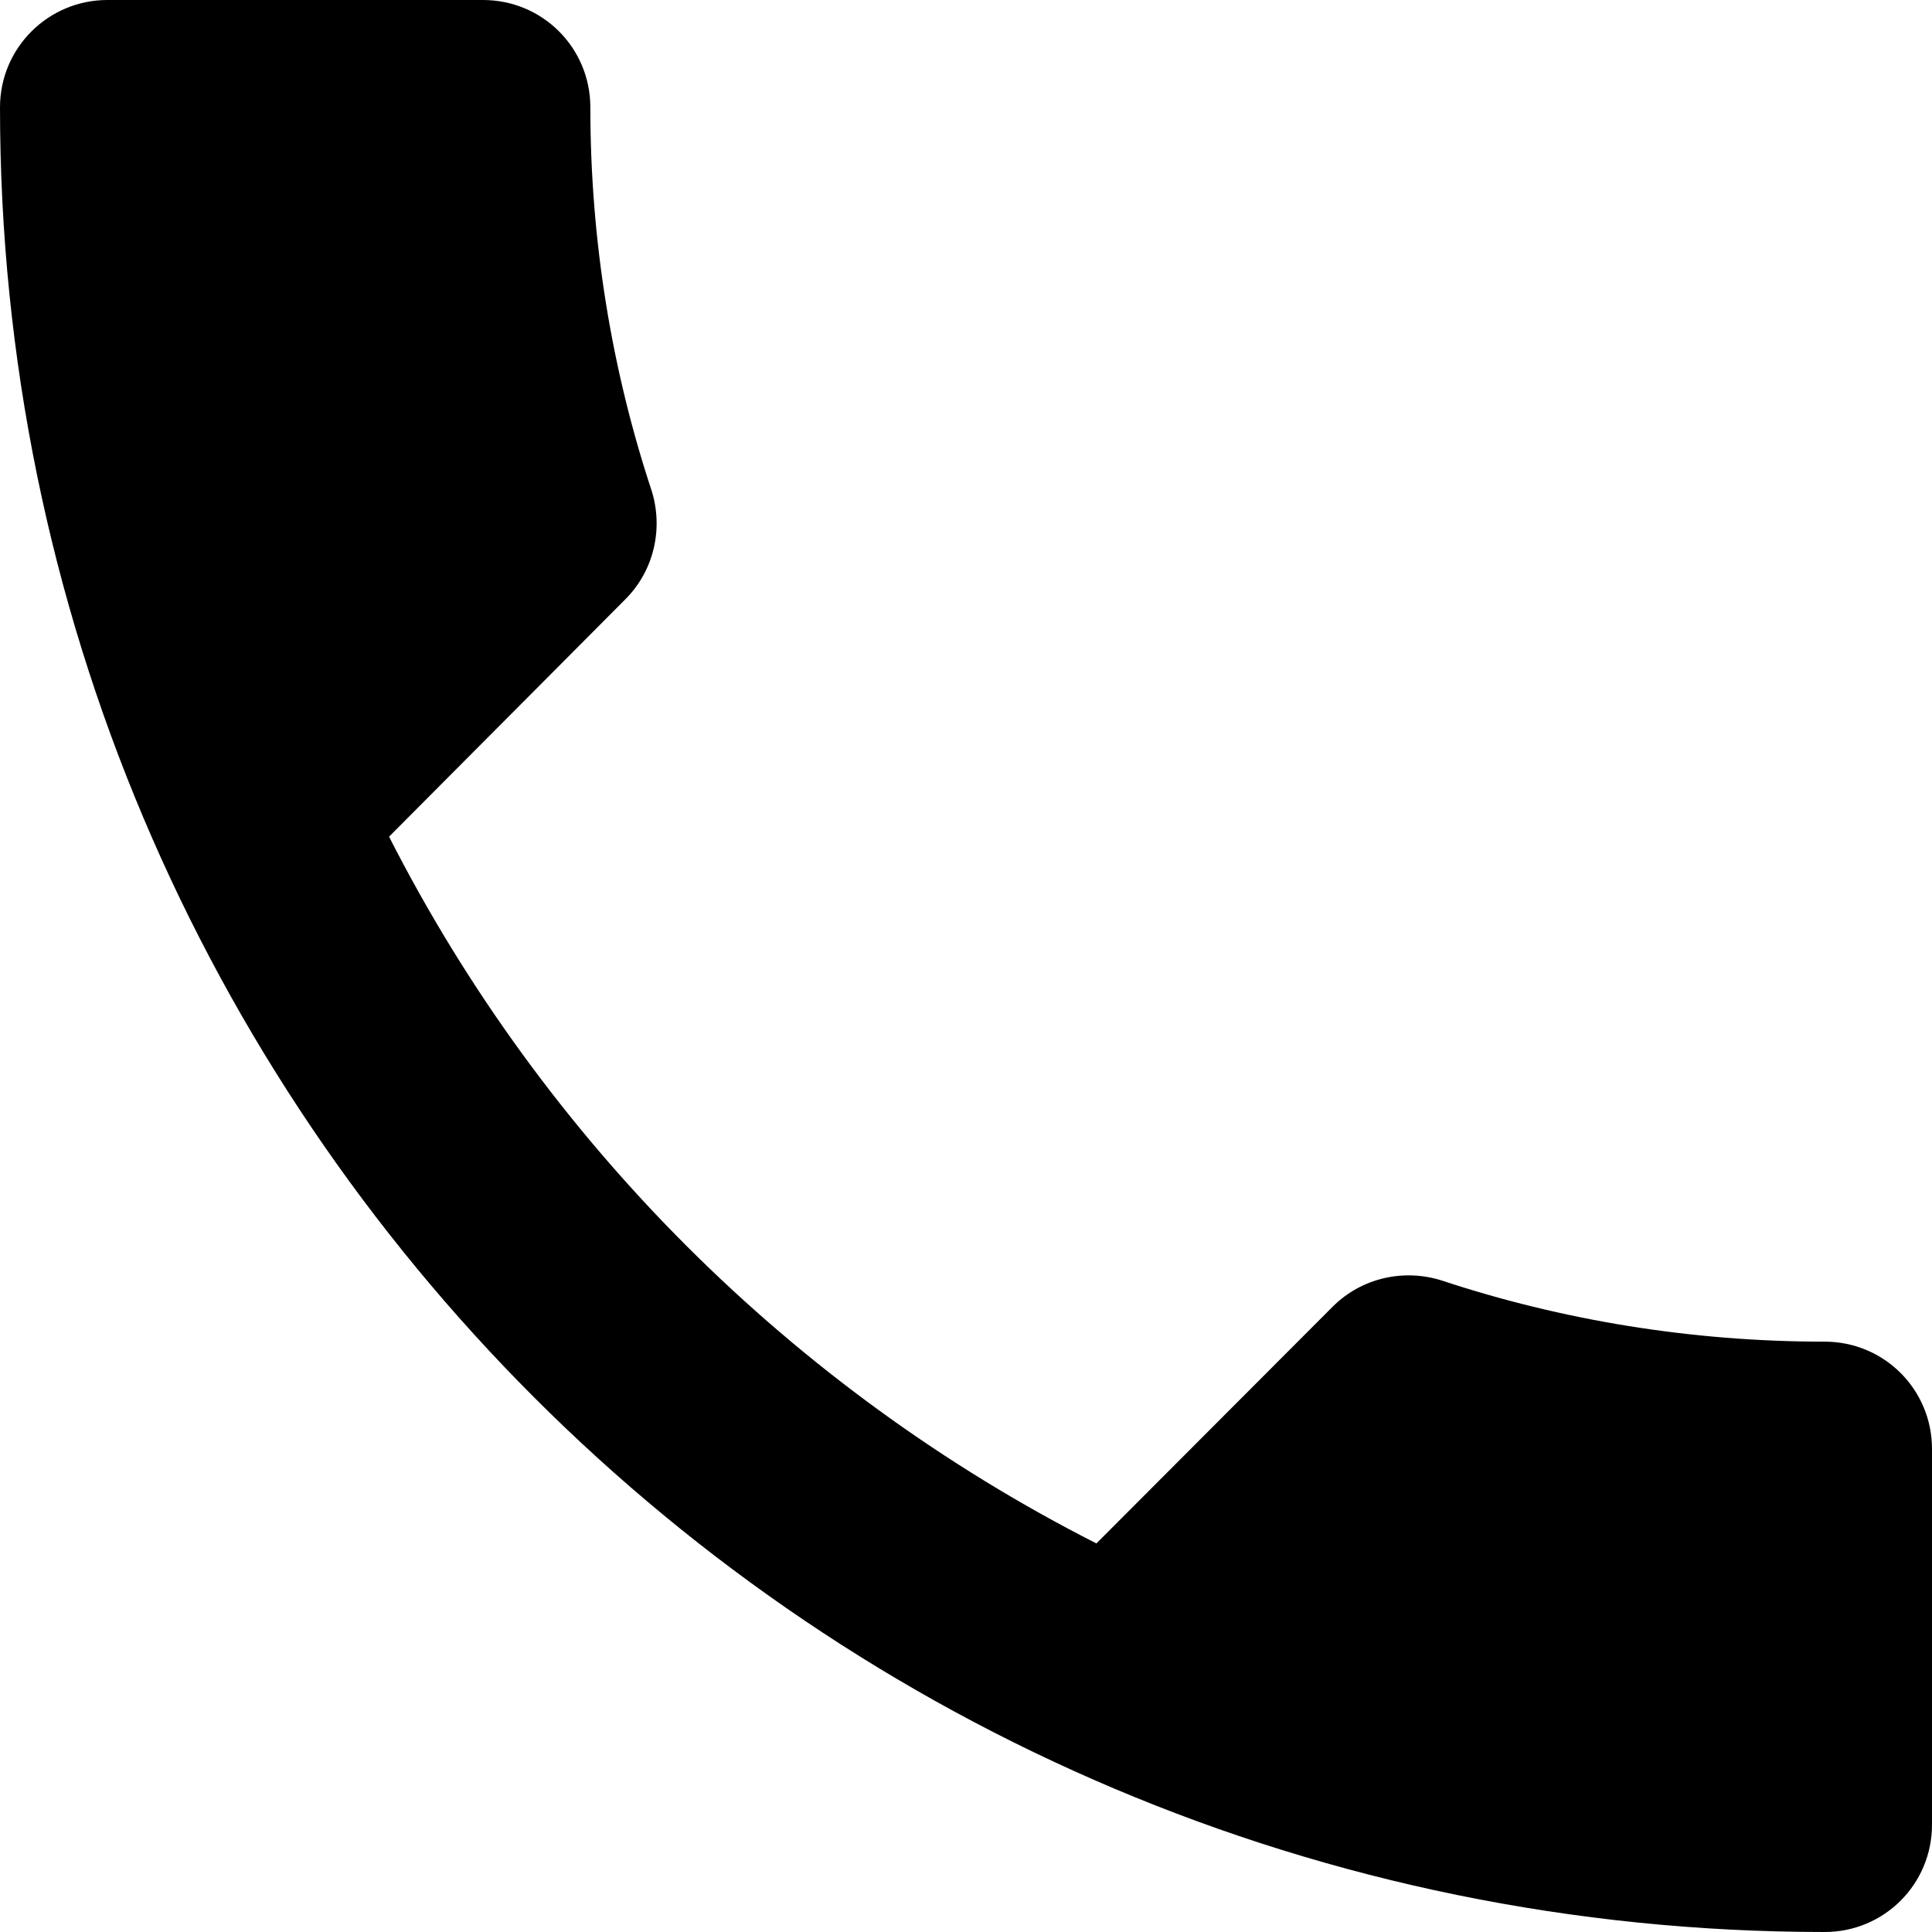
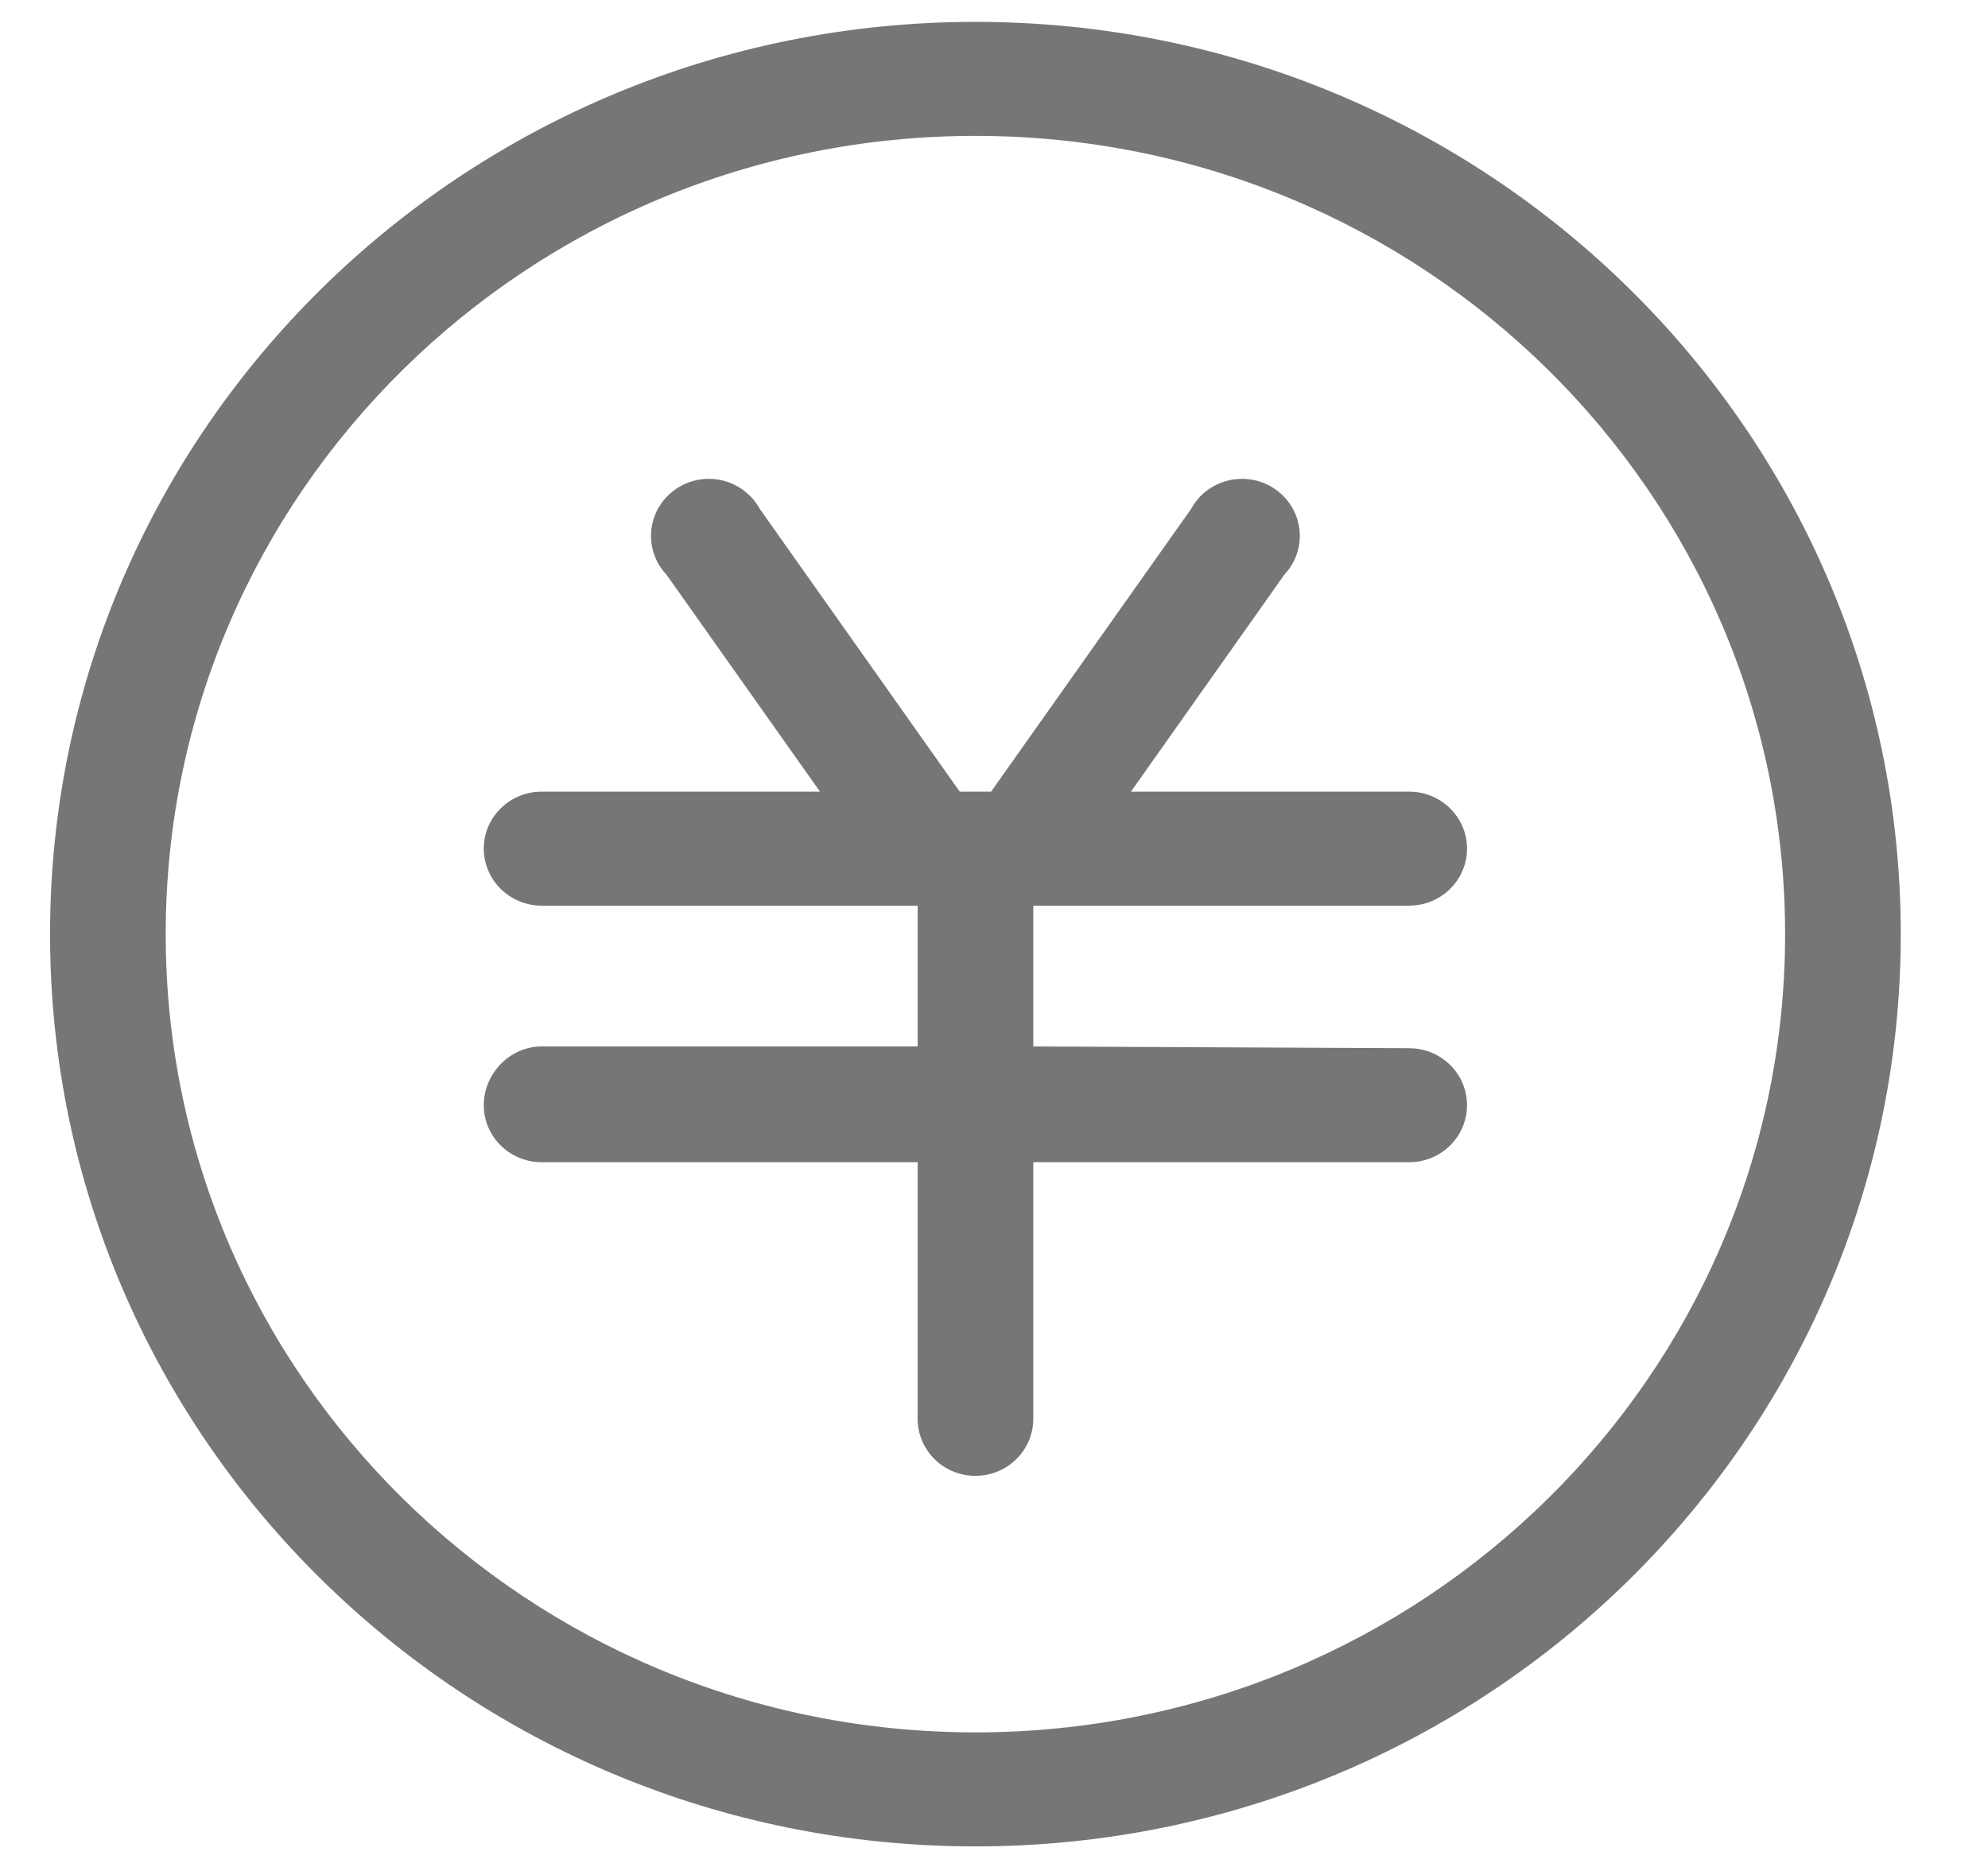
- <svg xmlns="http://www.w3.org/2000/svg" version="1.1" width="16px" height="16px">
-   <g transform="matrix(1 0 0 1 -31 -144 )">
-     <path d="M 5.178 4.964  L 3.222 6.929  C 4.502 9.444  6.56 11.502  9.08 12.782  L 11.036 10.822  C 11.28 10.578  11.631 10.507  11.938 10.604  C 12.933 10.933  14.004 11.111  15.111 11.111  C 15.604 11.111  16 11.507  16 12  L 16 15.111  C 16 15.604  15.604 16  15.111 16  C 6.764 16  0 9.236  0 0.889  C 0 0.396  0.4 0  0.889 0  L 4 0  C 4.493 0  4.889 0.396  4.889 0.889  C 4.889 1.996  5.067 3.067  5.396 4.062  C 5.493 4.369  5.422 4.72  5.178 4.964  Z " fill-rule="nonzero" fill="#000000" stroke="none" transform="matrix(1 0 0 1 31 144 )" />
+ <svg xmlns="http://www.w3.org/2000/svg" version="1.1" width="17px" height="16px">
+   <g transform="matrix(1 0 0 1 -197 -379 )">
+     <path d="M 0.428 7.989  C 0.428 12.297  3.971 15.79  8.341 15.79  C 12.711 15.79  16.254 12.297  16.254 7.989  C 16.254 3.68  12.711 0.187  8.341 0.187  C 3.971 0.187  0.428 3.68  0.428 7.989  Z M 1.417 7.989  C 1.417 4.218  4.517 1.162  8.341 1.162  C 12.165 1.162  15.265 4.218  15.265 7.989  C 15.265 11.759  12.165 14.815  8.341 14.815  C 4.517 14.815  1.417 11.759  1.417 7.989  Z M 8.836 8.949  L 8.836 7.745  L 12.05 7.745  C 12.323 7.745  12.545 7.526  12.545 7.257  C 12.545 6.988  12.323 6.77  12.05 6.77  L 9.671 6.77  L 10.983 4.914  C 11.065 4.827  11.115 4.711  11.115 4.583  C 11.115 4.314  10.894 4.095  10.621 4.095  C 10.432 4.095  10.268 4.199  10.185 4.353  L 8.475 6.77  L 8.207 6.77  L 6.498 4.353  C 6.414 4.2  6.25 4.095  6.062 4.095  C 5.788 4.095  5.567 4.314  5.567 4.583  C 5.567 4.711  5.617 4.827  5.699 4.914  L 7.012 6.77  L 4.632 6.77  C 4.359 6.77  4.137 6.988  4.137 7.257  C 4.137 7.526  4.359 7.745  4.632 7.745  L 7.847 7.745  L 7.847 8.949  L 4.632 8.949  C 4.359 8.949  4.137 9.182  4.137 9.451  C 4.137 9.721  4.359 9.939  4.632 9.939  L 7.847 9.939  L 7.847 12.133  C 7.847 12.403  8.068 12.621  8.341 12.621  C 8.614 12.621  8.836 12.403  8.836 12.133  L 8.836 9.939  L 12.05 9.939  C 12.323 9.939  12.545 9.721  12.545 9.451  C 12.545 9.182  12.323 8.964  12.05 8.964  L 8.836 8.949  Z " fill-rule="nonzero" fill="#000000" stroke="none" fill-opacity="0.537" transform="matrix(1 0 0 1 197 379 )" />
  </g>
</svg>
